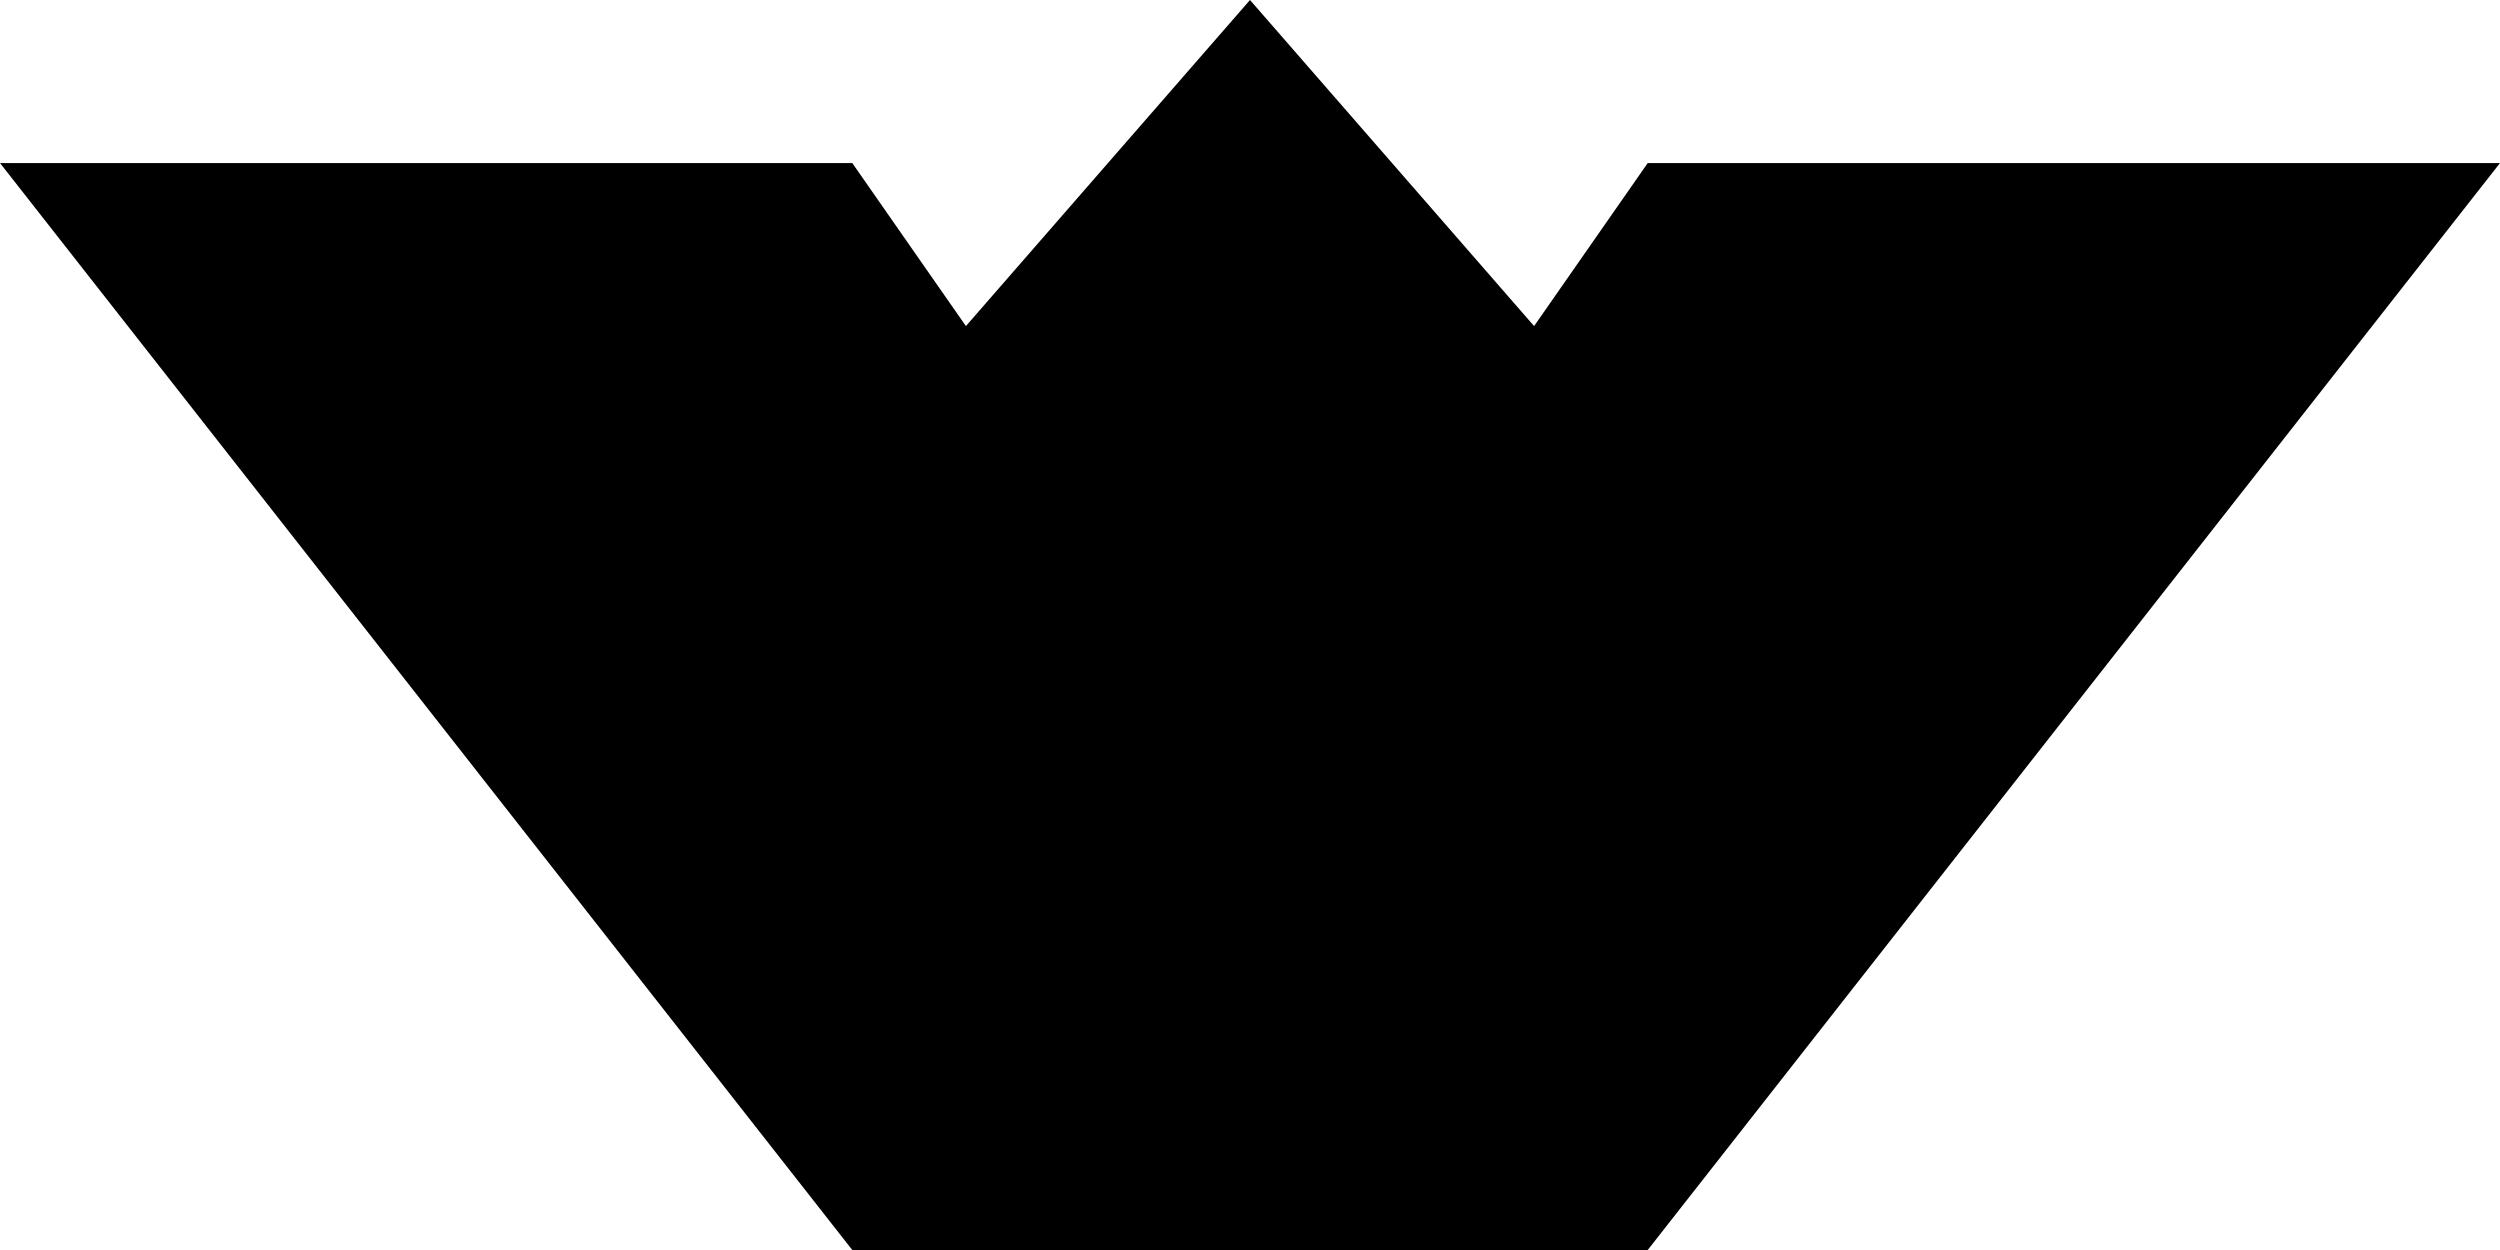
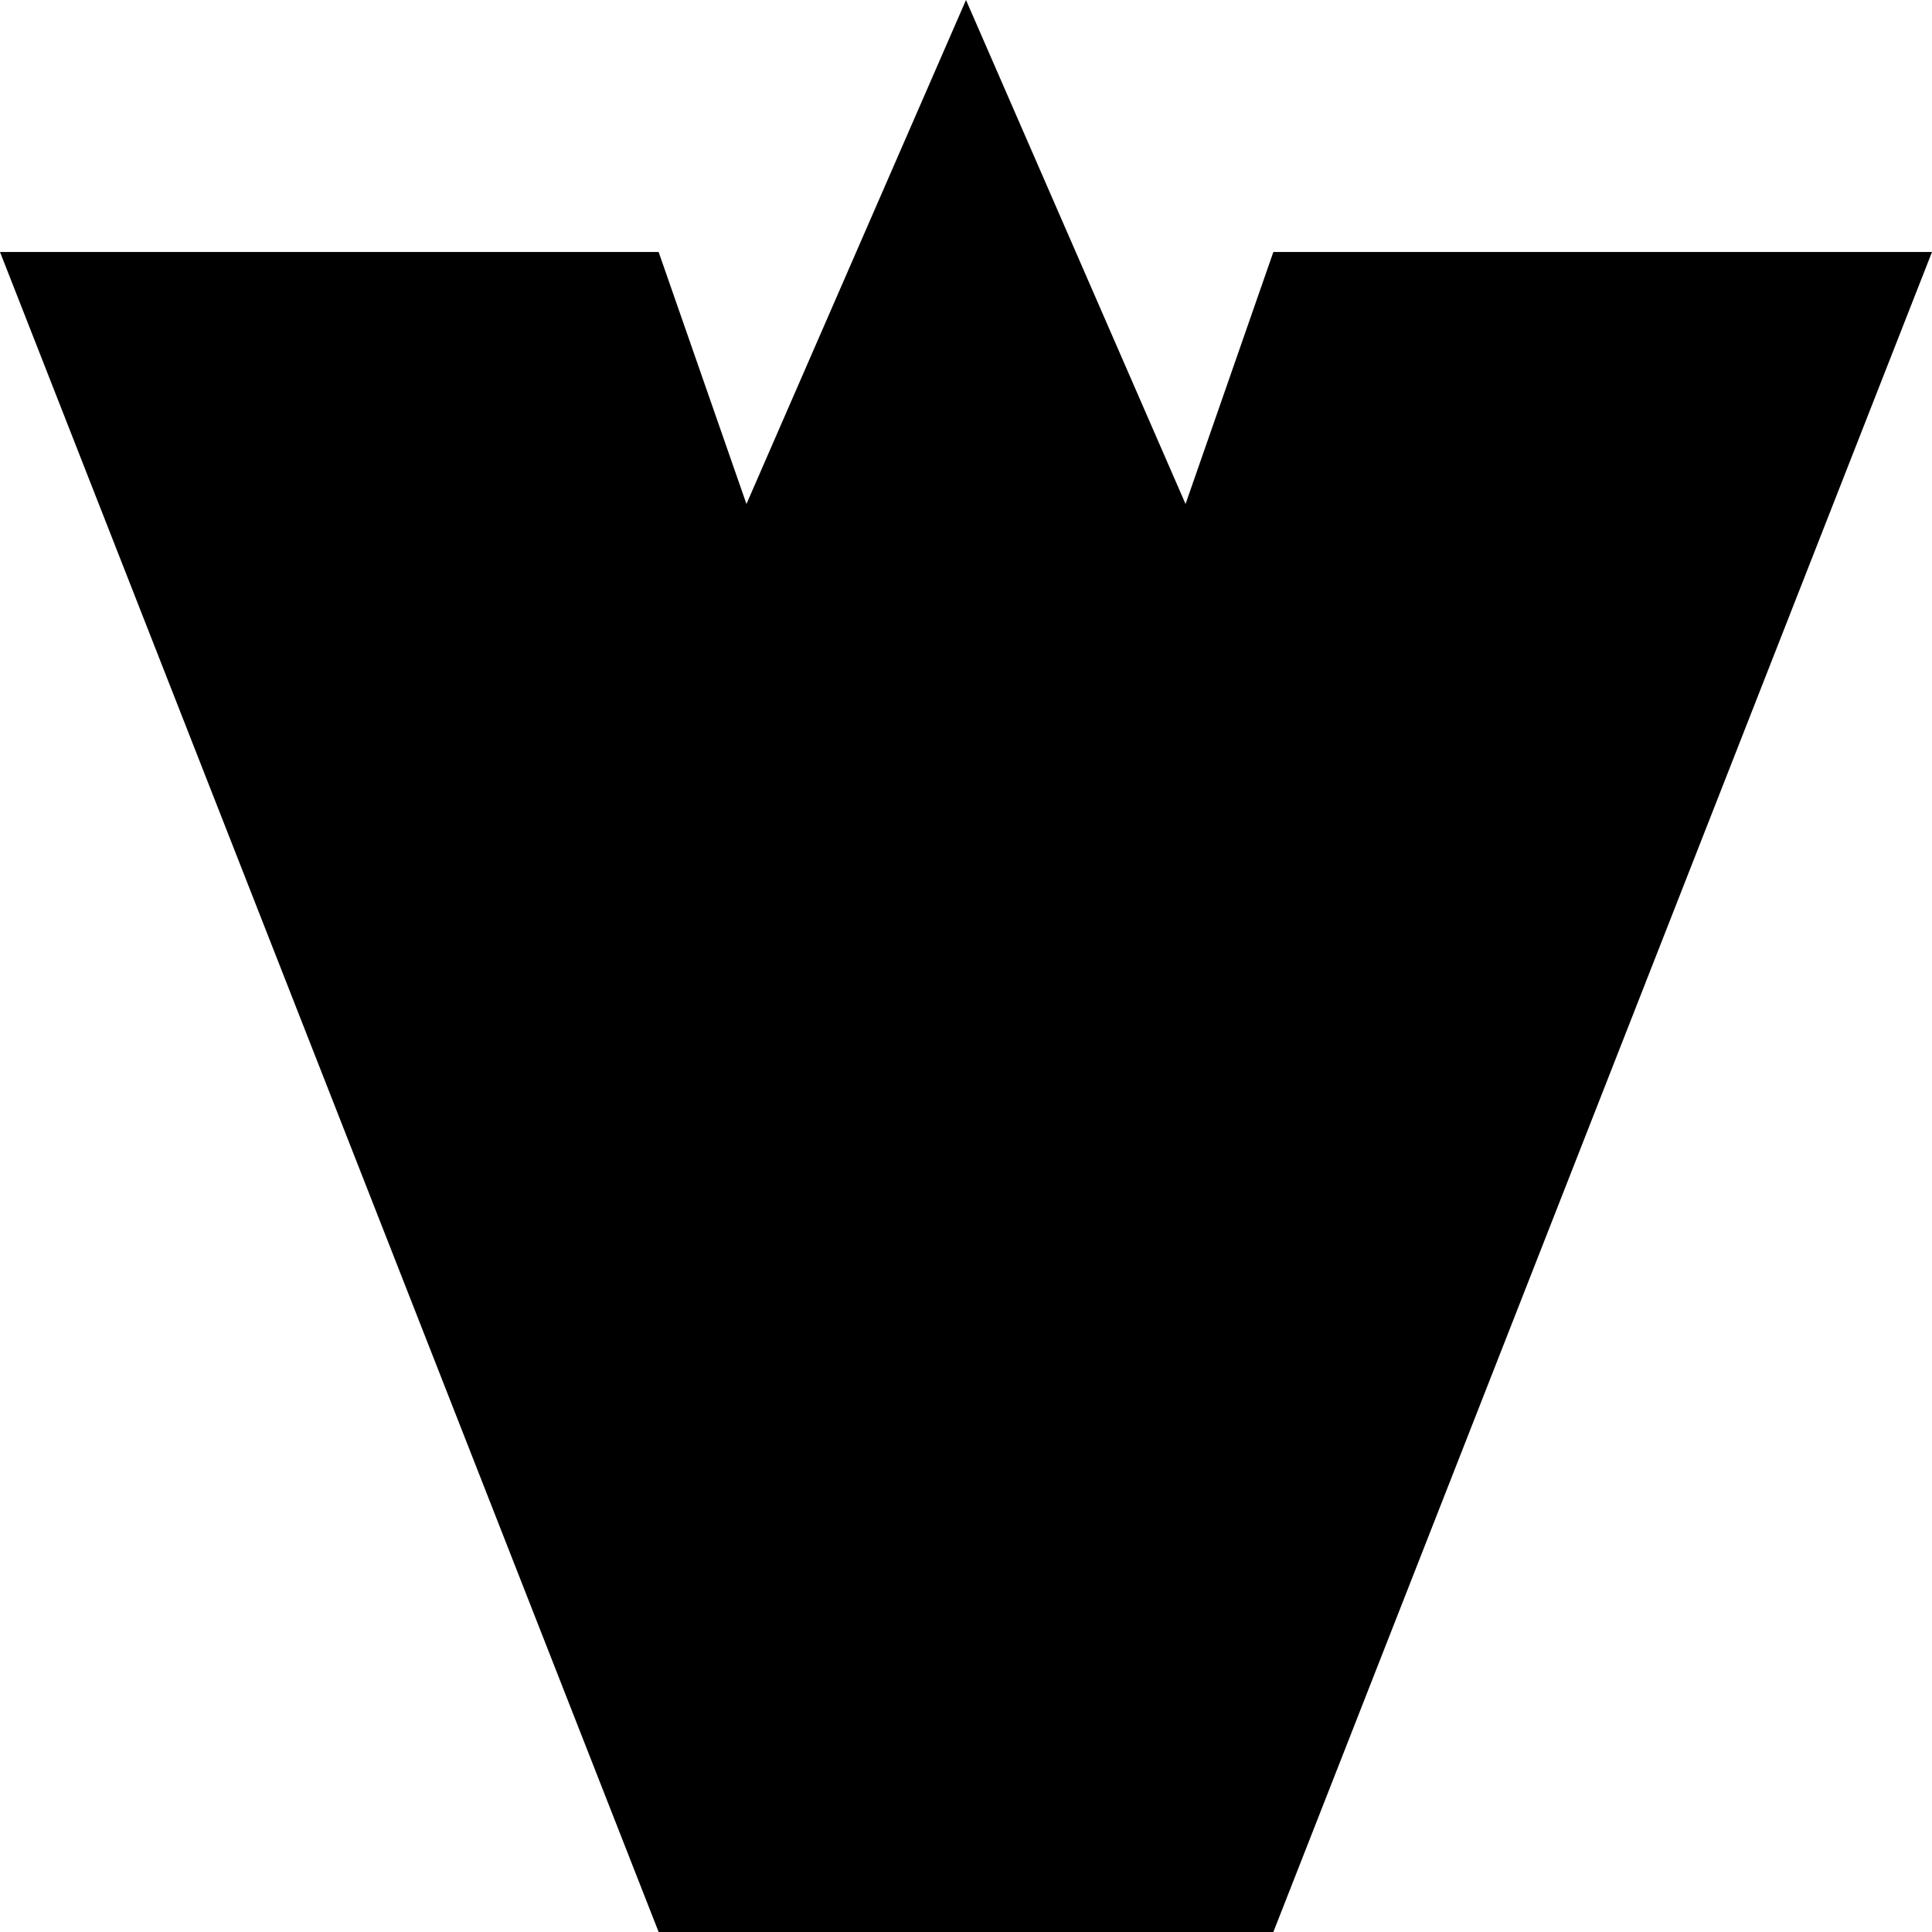
- <svg xmlns="http://www.w3.org/2000/svg" width="635mm" height="317.5mm" viewBox="0 0 635 317.5" version="1.1" id="svg8">
+ <svg xmlns="http://www.w3.org/2000/svg" width="317.5mm" height="317.5mm" viewBox="0 0 317.5 317.5" version="1.1" id="svg8">
  <defs id="defs2" />
-   <g id="layer-boat" transform="translate(335.5,10.25)">
-     <path style="fill:#000000;stroke-width:0" d="M -119.023,31.163 -90.159,72.576 -18,-10.25 54.159,72.576 83.023,31.163 H 299.5 L 83.023,307.25 H -119.023 L -335.5,31.163" id="path-boat" />
+   <g id="layer-boat" transform="translate(176.75,169)">
+     <path style="fill:#000000;stroke-width:0" d="M -68.511,-127.587 -54.08,-86.174 -18,-169 18.08,-86.174 32.511,-127.587 H 140.75 L 32.511,148.5 H -68.511 L -176.75,-127.587" id="path-boat" />
  </g>
</svg>
